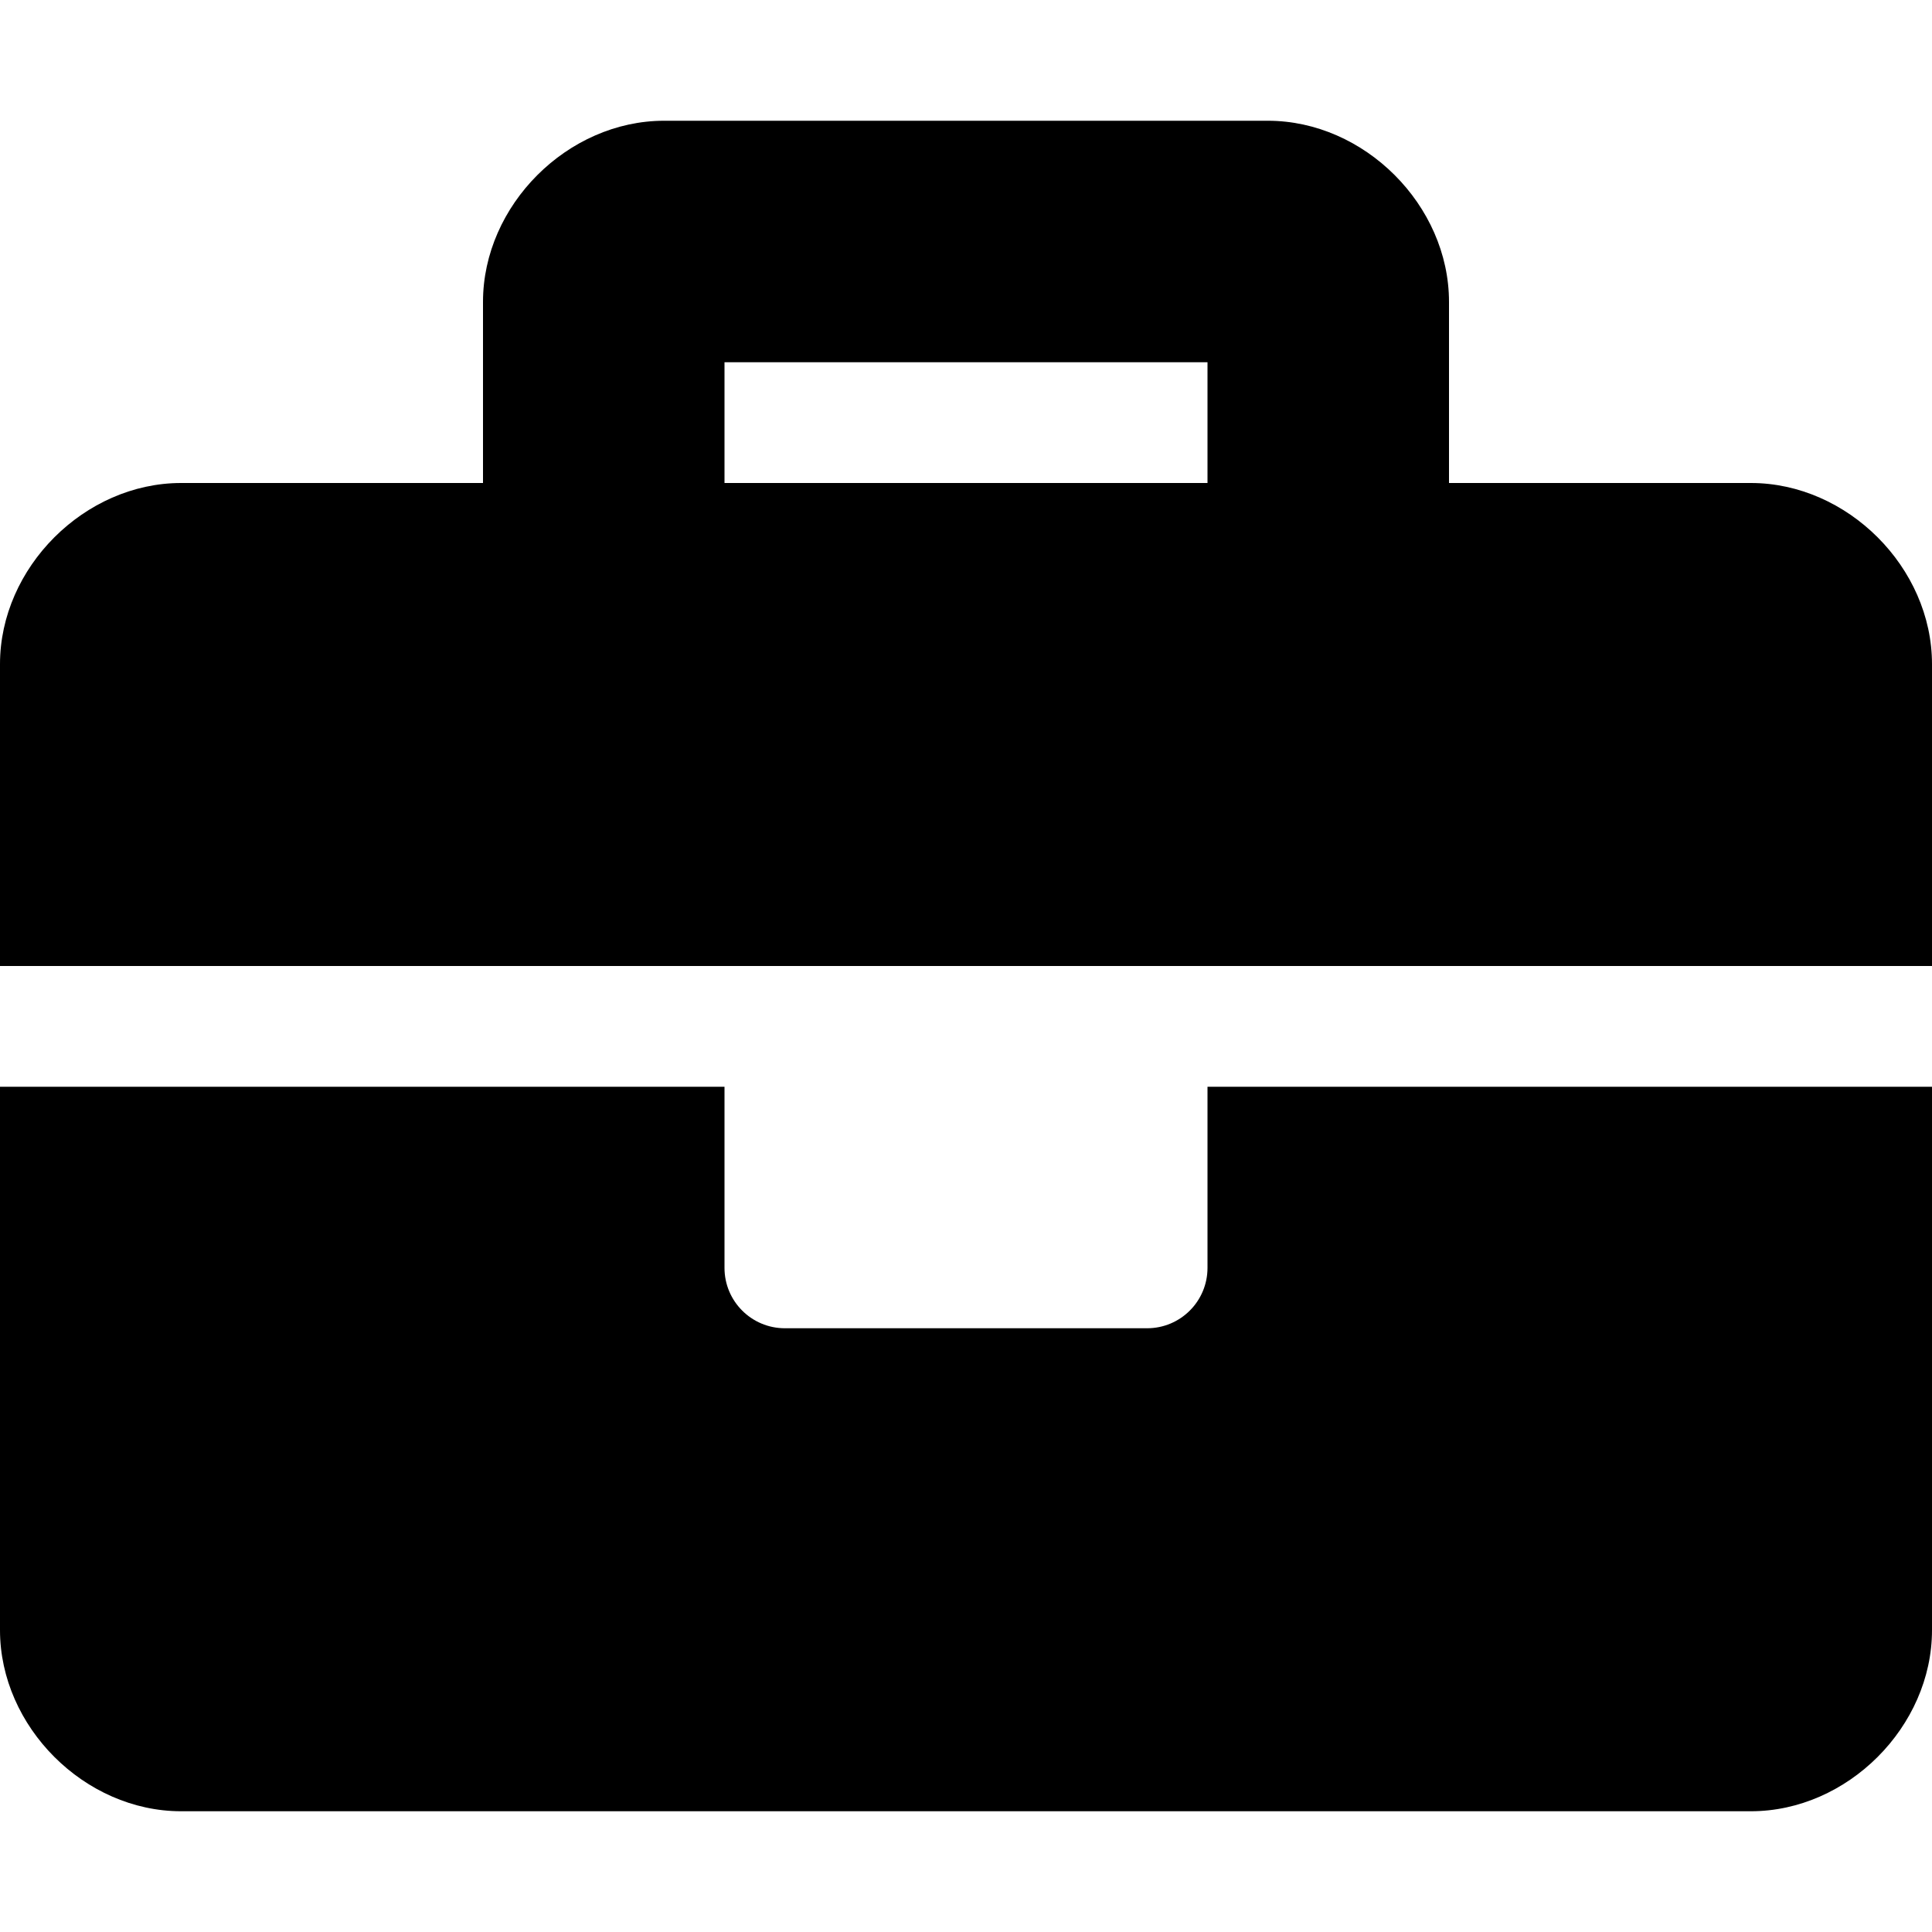
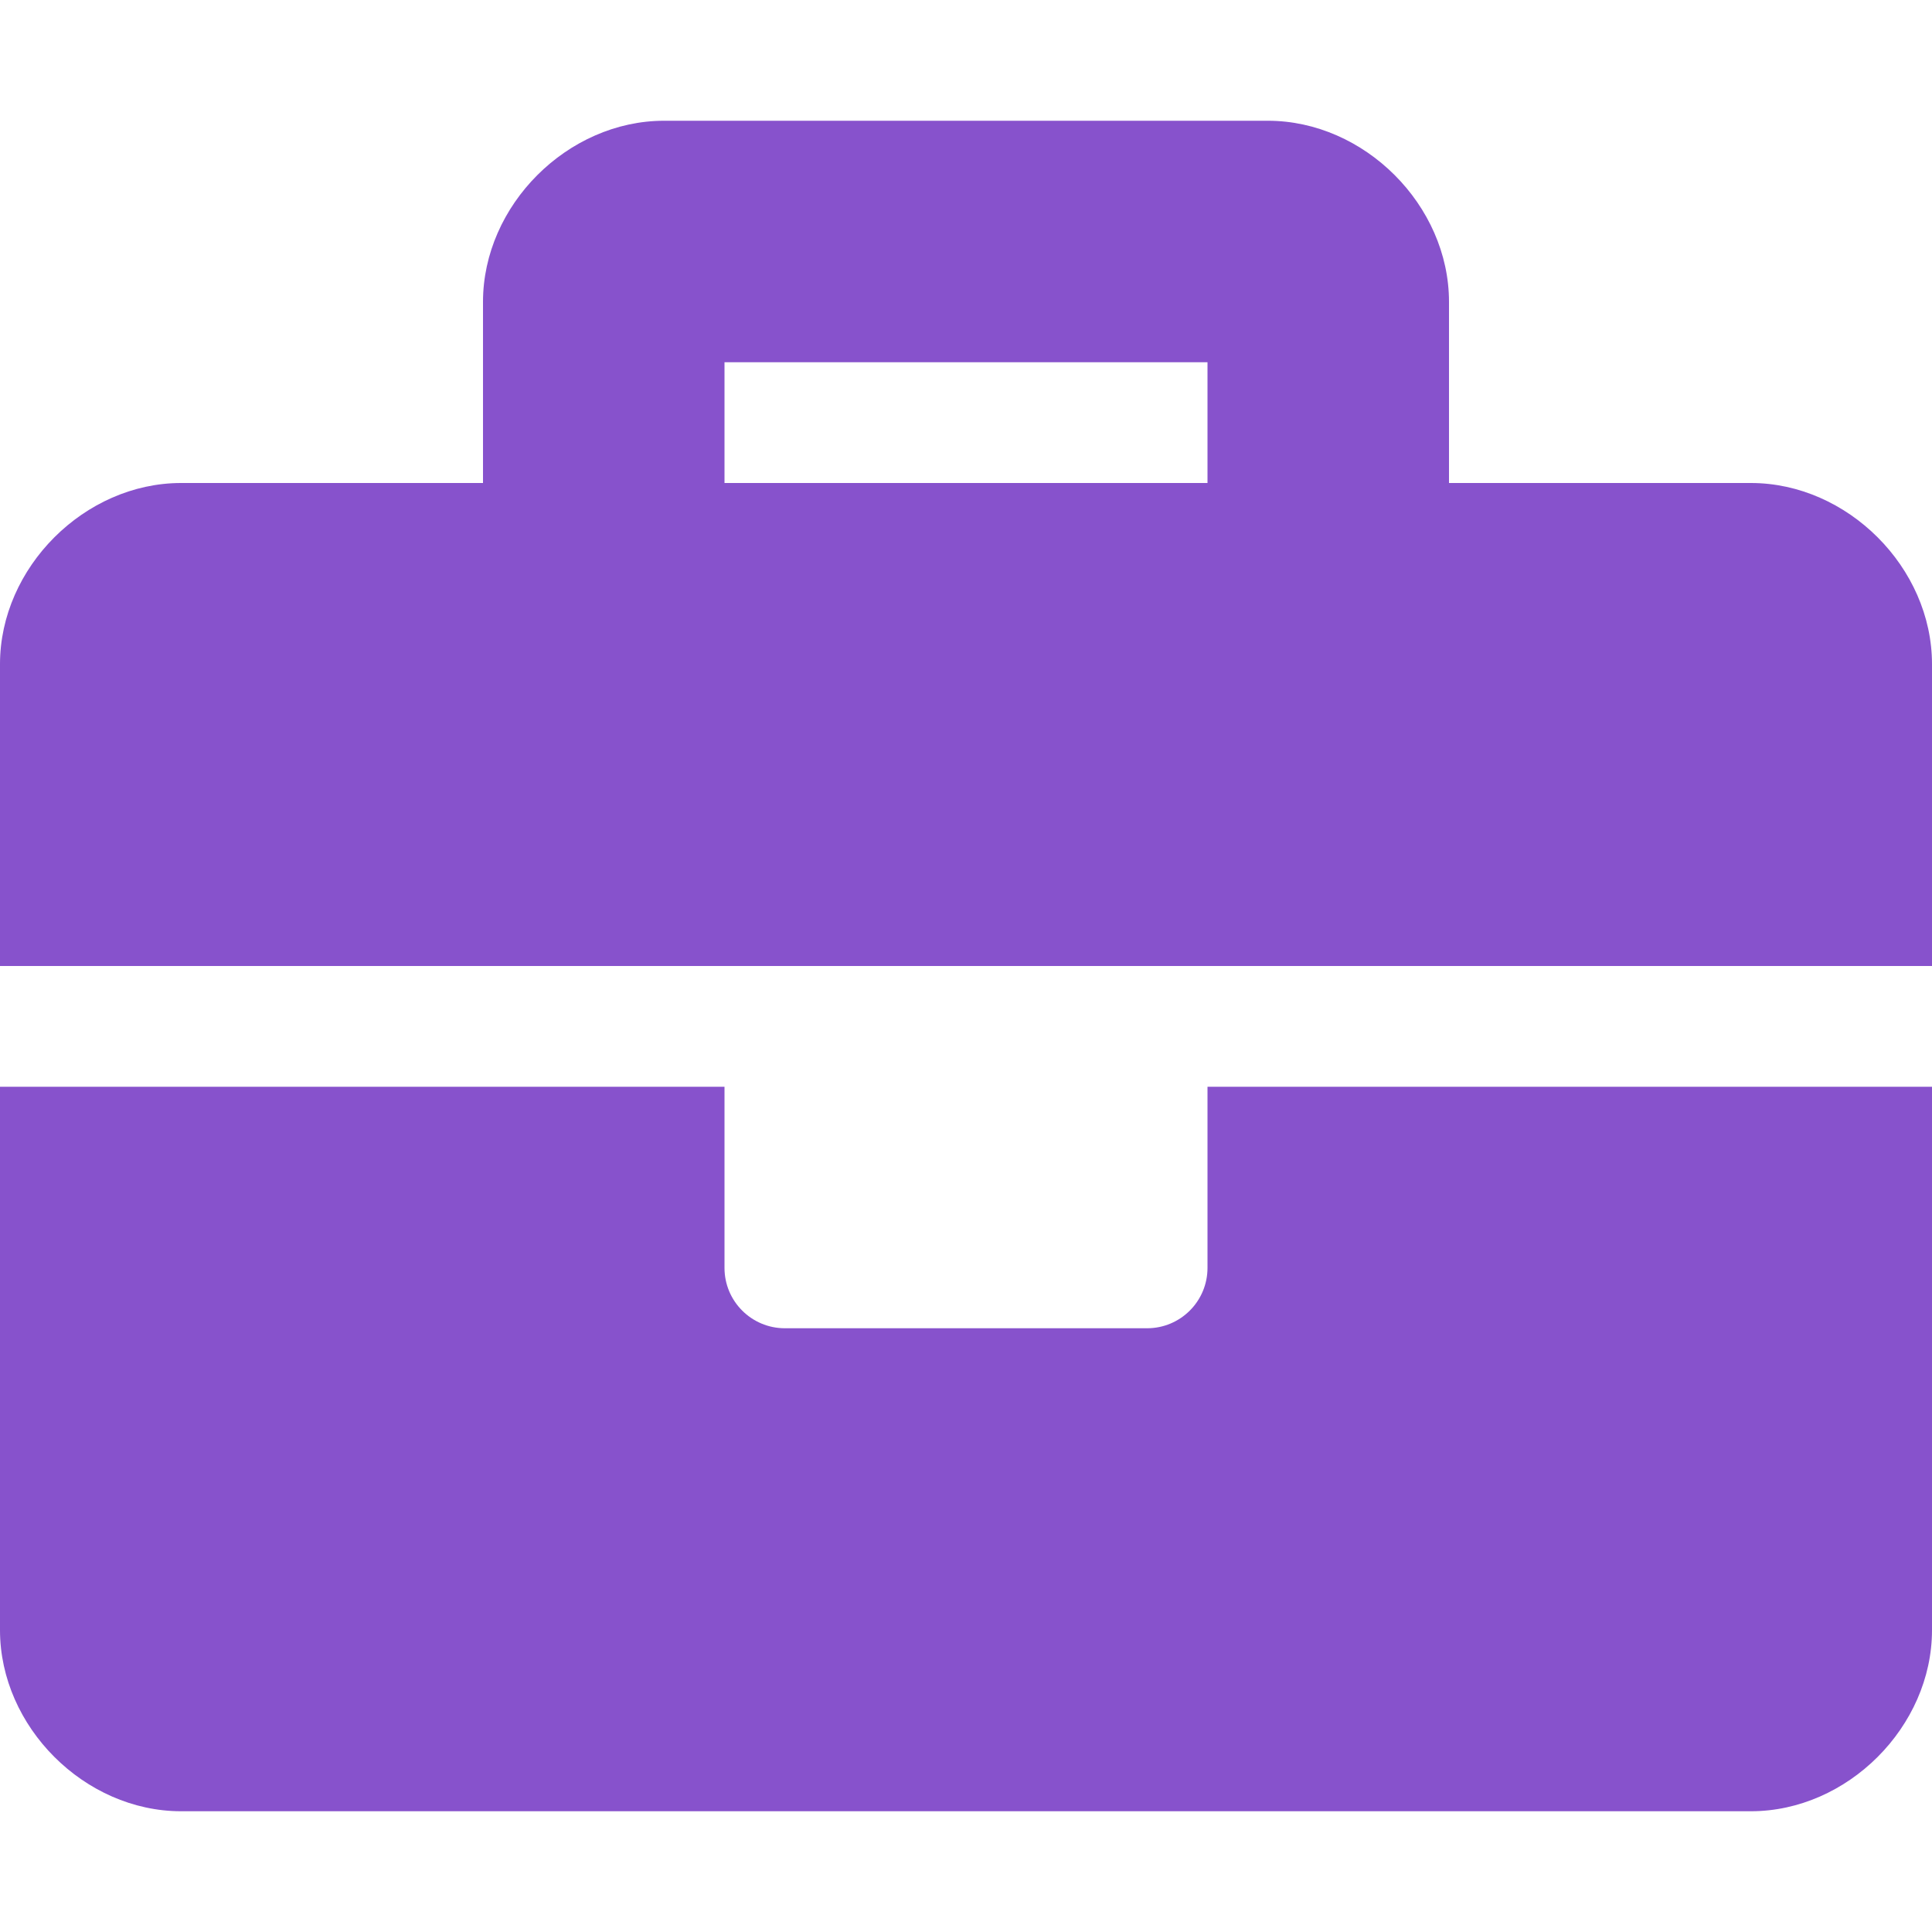
<svg xmlns="http://www.w3.org/2000/svg" aria-hidden="true" focusable="false" data-prefix="fas" data-icon="briefcase" class="svg-inline--fa fa-briefcase fa-w-16" role="img" viewBox="0 0 512 512">
-   <path fill="currentColor" d="M320 336c0 8.84-7.16 16-16 16h-96c-8.84 0-16-7.16-16-16v-48H0v144c0 25.6 22.4 48 48 48h416c25.6 0 48-22.4 48-48V288H320v48zm144-208h-80V80c0-25.6-22.4-48-48-48H176c-25.6 0-48 22.4-48 48v48H48c-25.6 0-48 22.4-48 48v80h512v-80c0-25.6-22.4-48-48-48zm-144 0H192V96h128v32z" />
+   <path fill="#8752CC" d="M320 336c0 8.84-7.16 16-16 16h-96c-8.84 0-16-7.16-16-16v-48H0v144c0 25.6 22.4 48 48 48h416c25.6 0 48-22.4 48-48V288H320v48zm144-208h-80V80c0-25.6-22.4-48-48-48H176c-25.6 0-48 22.4-48 48v48H48c-25.6 0-48 22.4-48 48v80h512v-80c0-25.6-22.4-48-48-48zm-144 0H192V96h128v32z" />
</svg>
